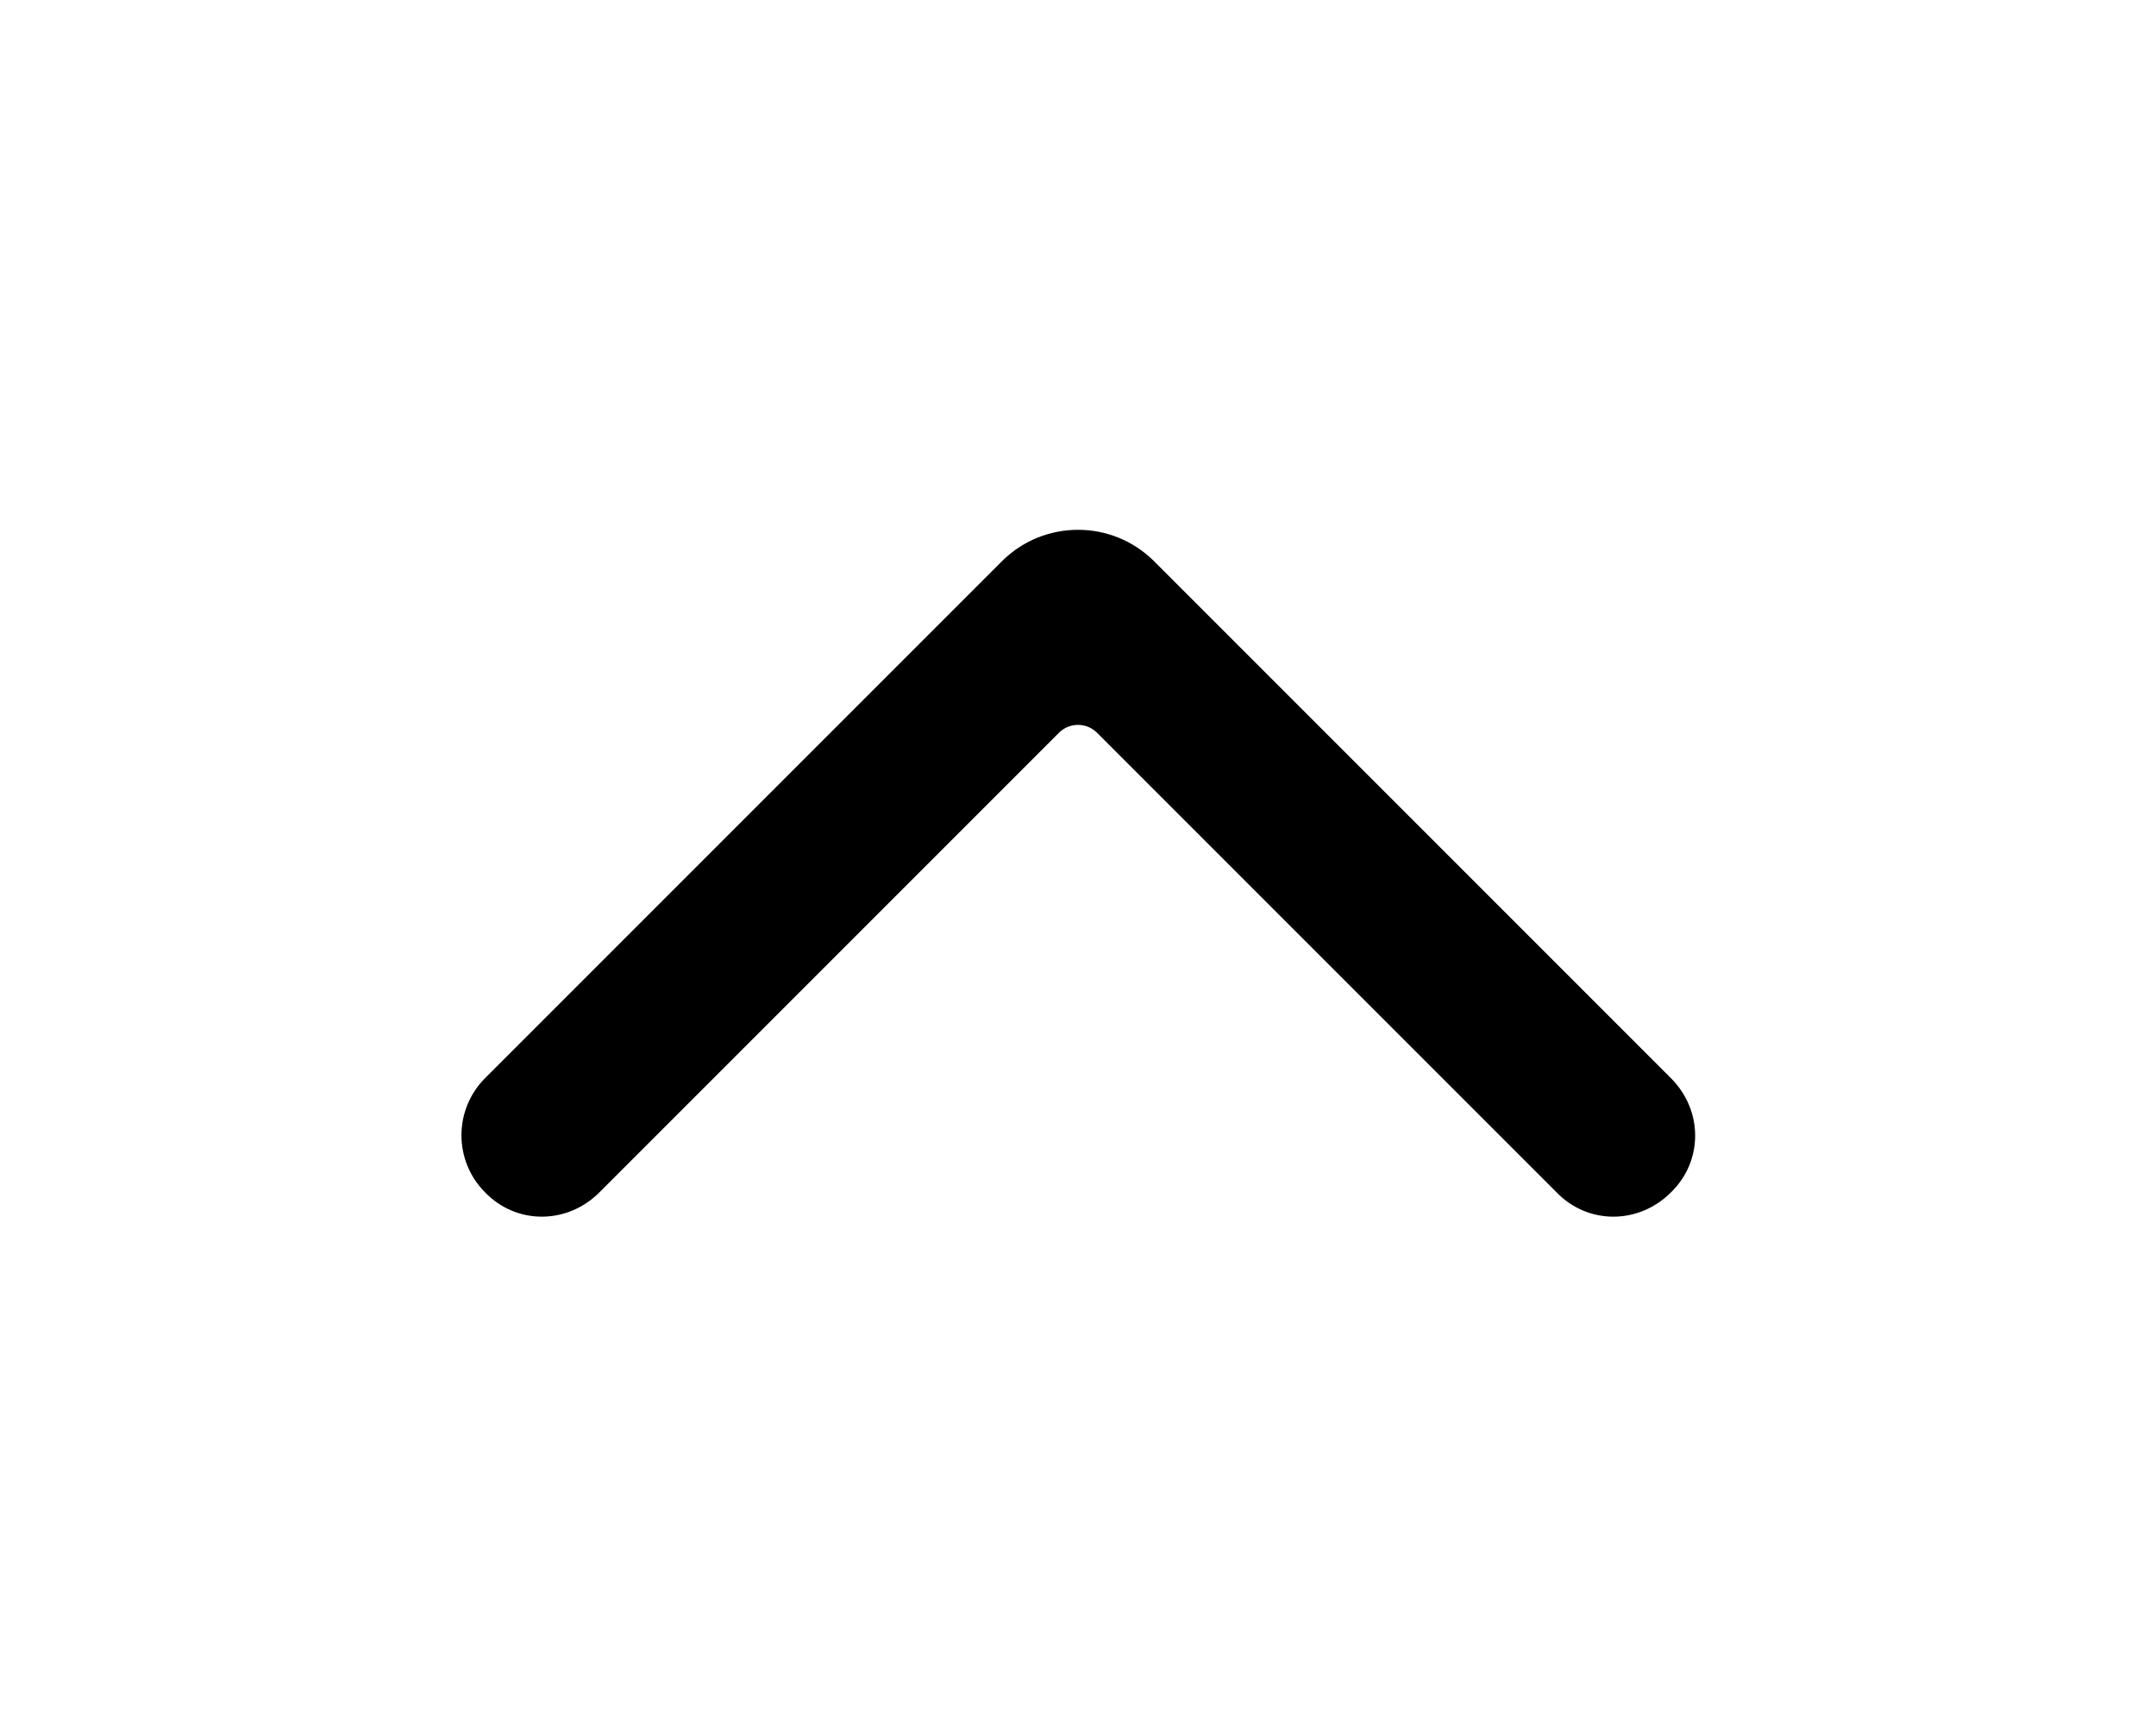
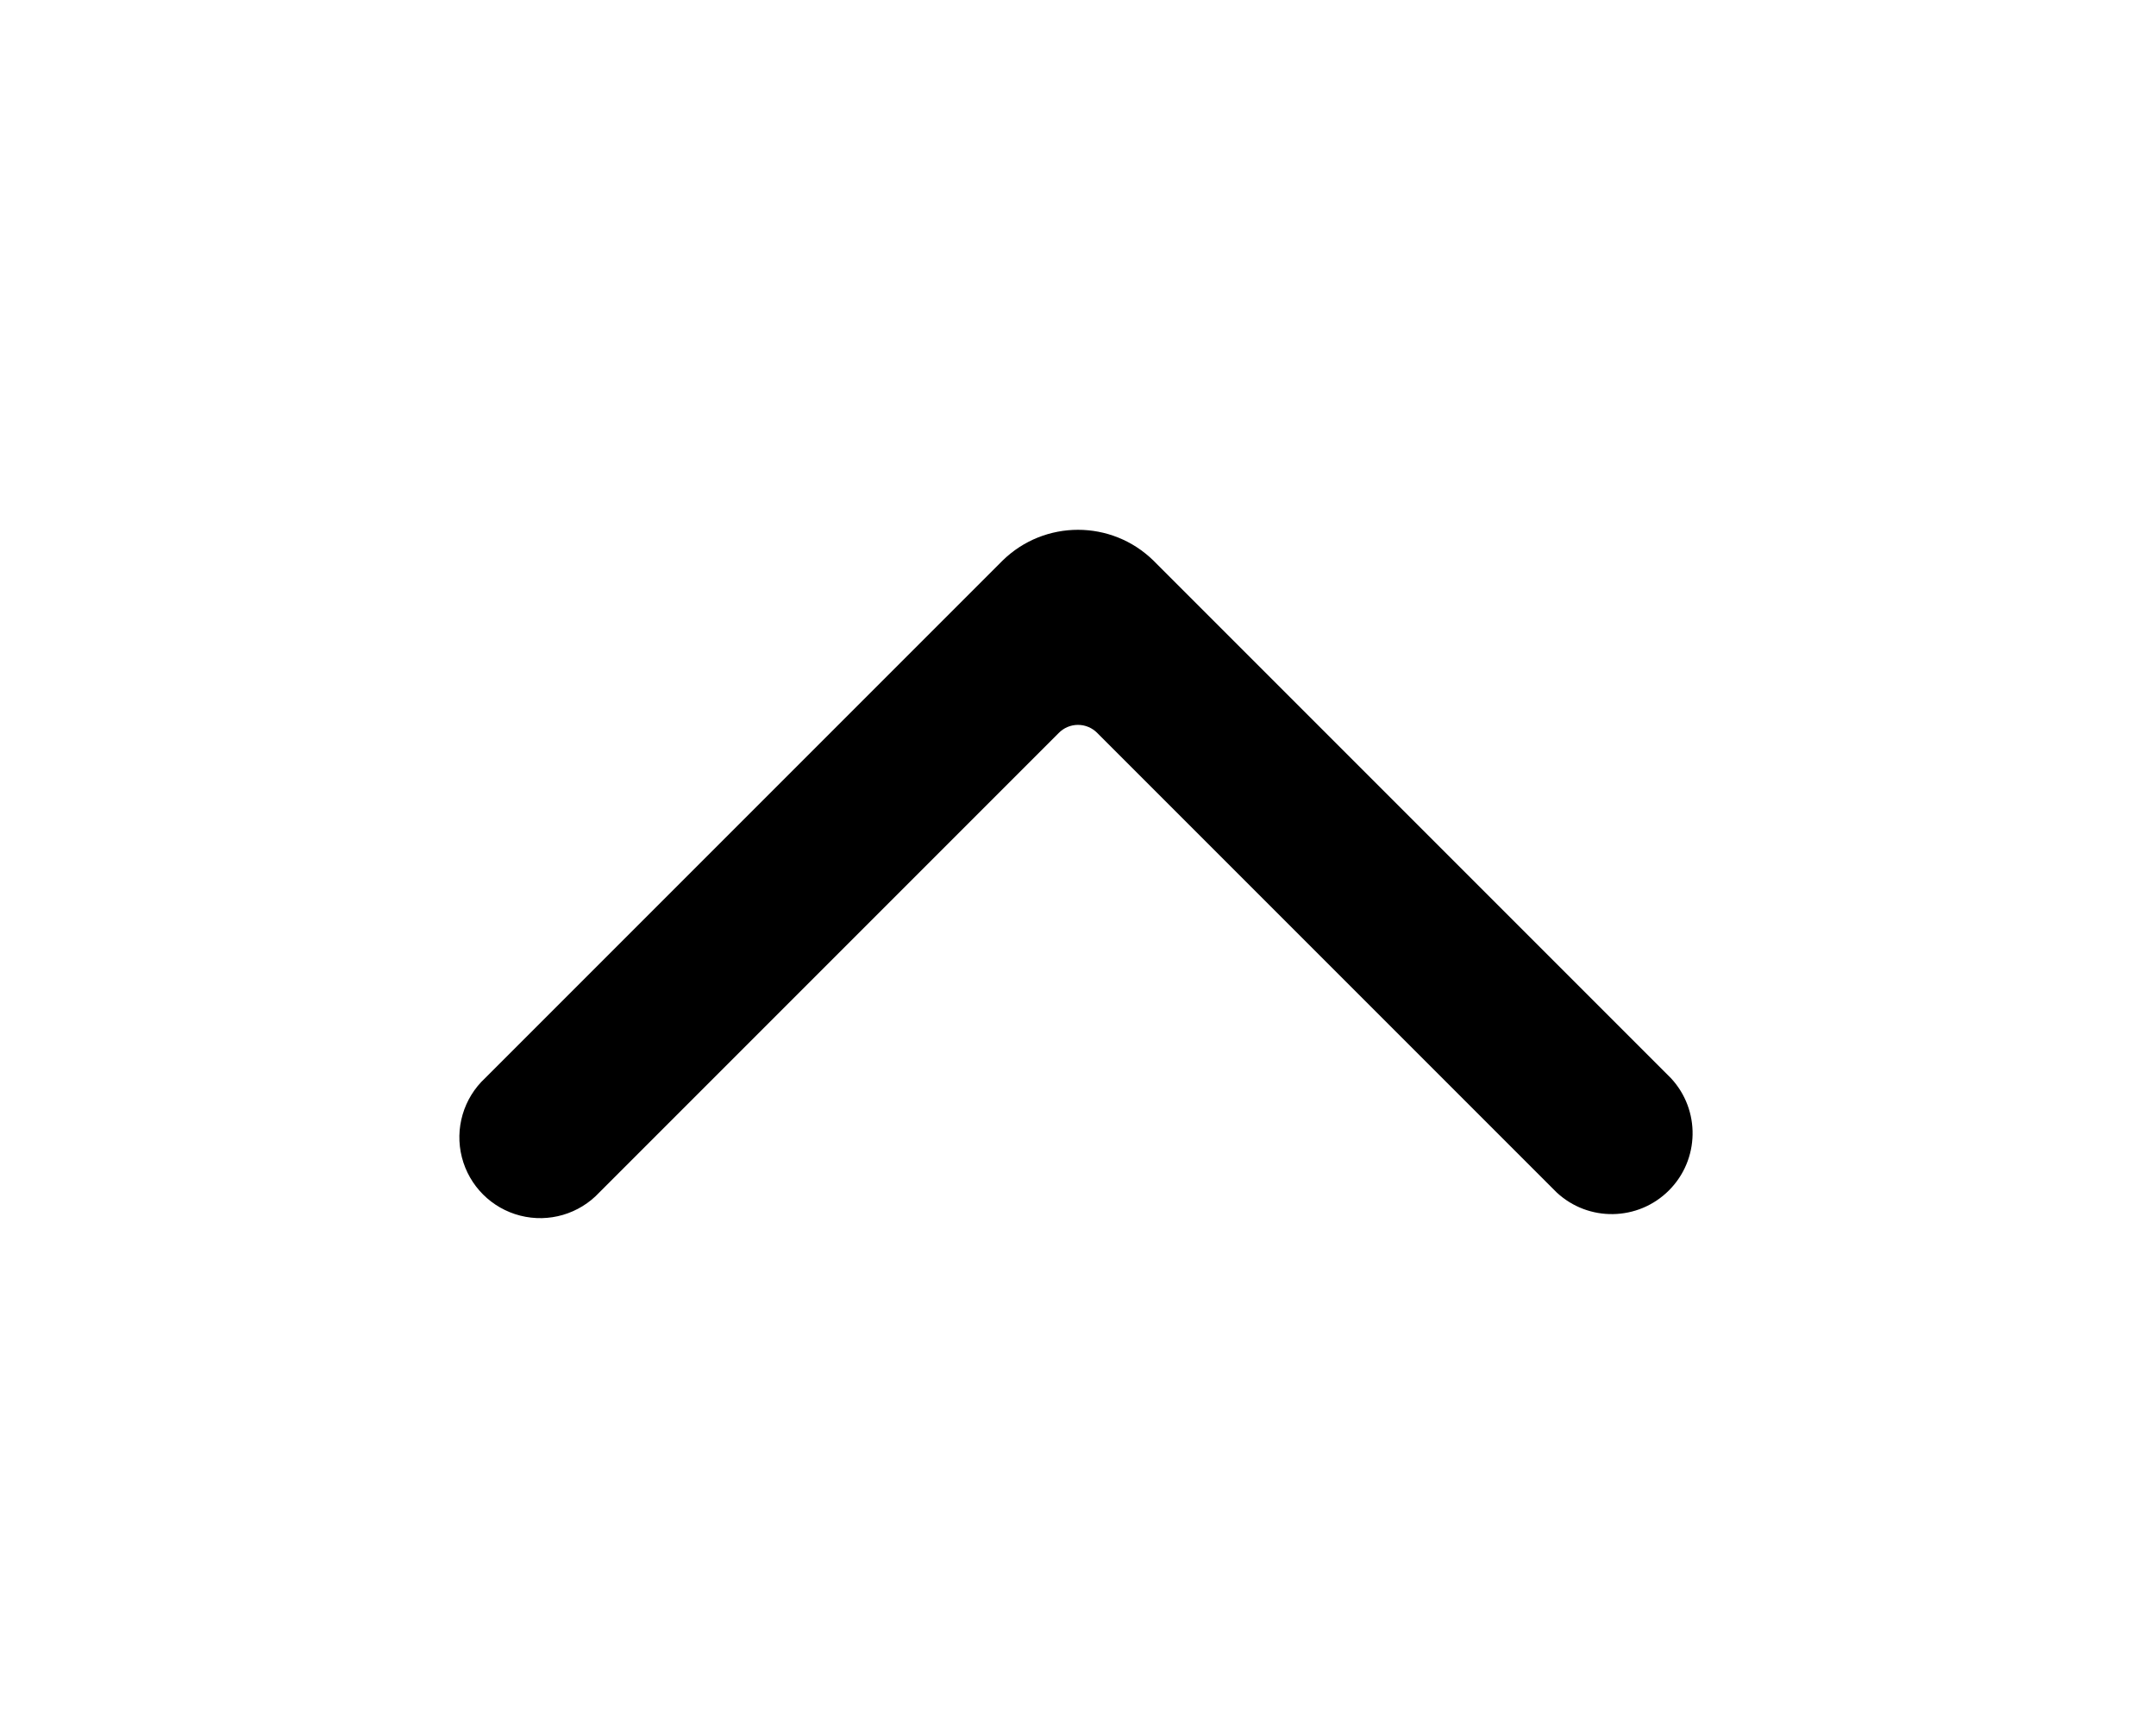
<svg xmlns="http://www.w3.org/2000/svg" viewBox="0 0 20 16" fill="currentColor">
-   <path fill-rule="evenodd" d="M15.5 10c.3.3.3.77 0 1.06-.3.3-.77.3-1.06 0L10.18 6.8a.25.25 0 0 0-.36 0l-4.26 4.26c-.3.3-.77.3-1.06 0a.75.75 0 0 1 0-1.06l4.8-4.8a1 1 0 0 1 1.4 0l4.8 4.8Z" />
+   <path fill-rule="evenodd" d="M15.5 10a.75.75 0 0 1-1.06 1.06L10.18 6.8a.25.25 0 0 0-.36 0l-4.26 4.26A.75.75 0 1 1 4.5 10l4.8-4.8a1 1 0 0 1 1.4 0l4.8 4.8Z" />
</svg>
